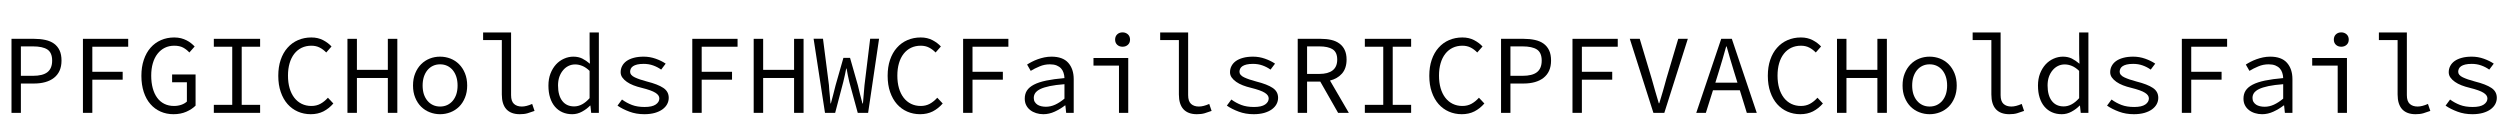
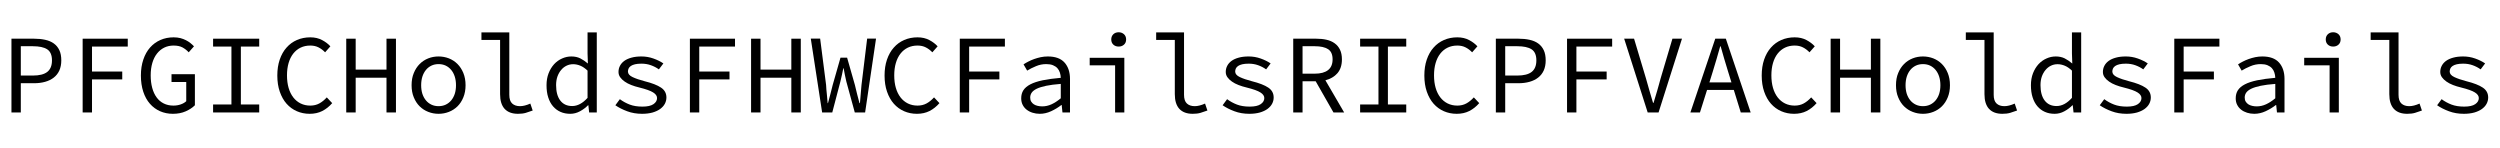
- <svg xmlns="http://www.w3.org/2000/svg" xmlns:xlink="http://www.w3.org/1999/xlink" width="288pt" height="14pt" viewBox="0 0 288 14" version="1.1">
+ <svg xmlns="http://www.w3.org/2000/svg" xmlns:xlink="http://www.w3.org/1999/xlink" width="289pt" height="17pt" viewBox="0 0 289 17" version="1.1">
  <defs>
    <g>
      <symbol overflow="visible" id="glyph0-0">
        <path style="stroke:none;" d="" />
      </symbol>
      <symbol overflow="visible" id="glyph0-1">
        <path style="stroke:none;" d="M 1.324 -8.527 L 3.938 -8.527 C 4.406 -8.527 4.836 -8.484 5.227 -8.398 C 5.617 -8.312 5.949 -8.172 6.219 -7.977 C 6.492 -7.781 6.707 -7.523 6.859 -7.203 C 7.012 -6.883 7.086 -6.488 7.086 -6.02 C 7.086 -5.57 7.008 -5.18 6.859 -4.848 C 6.707 -4.52 6.492 -4.246 6.215 -4.031 C 5.938 -3.812 5.605 -3.652 5.219 -3.543 C 4.832 -3.434 4.406 -3.379 3.938 -3.379 L 2.406 -3.379 L 2.406 0 L 1.324 0 Z M 3.797 -4.266 C 4.551 -4.266 5.105 -4.406 5.465 -4.688 C 5.824 -4.969 6.008 -5.414 6.008 -6.02 C 6.008 -6.633 5.82 -7.062 5.453 -7.301 C 5.086 -7.539 4.531 -7.656 3.797 -7.656 L 2.406 -7.656 L 2.406 -4.266 Z M 3.797 -4.266 " />
      </symbol>
      <symbol overflow="visible" id="glyph0-2">
        <path style="stroke:none;" d="M 1.754 -8.527 L 6.969 -8.527 L 6.969 -7.617 L 2.836 -7.617 L 2.836 -4.73 L 6.332 -4.73 L 6.332 -3.82 L 2.836 -3.82 L 2.836 0 L 1.754 0 Z M 1.754 -8.527 " />
      </symbol>
      <symbol overflow="visible" id="glyph0-3">
        <path style="stroke:none;" d="M 0.688 -4.266 C 0.688 -4.949 0.781 -5.566 0.969 -6.117 C 1.156 -6.668 1.414 -7.129 1.75 -7.508 C 2.082 -7.883 2.48 -8.176 2.945 -8.379 C 3.41 -8.582 3.918 -8.684 4.473 -8.684 C 4.758 -8.684 5.02 -8.652 5.254 -8.594 C 5.488 -8.531 5.699 -8.453 5.895 -8.352 C 6.09 -8.254 6.266 -8.141 6.414 -8.02 C 6.566 -7.898 6.703 -7.773 6.824 -7.645 L 6.215 -6.953 C 6.008 -7.18 5.77 -7.367 5.5 -7.516 C 5.23 -7.66 4.887 -7.734 4.473 -7.734 C 4.074 -7.734 3.711 -7.656 3.387 -7.496 C 3.062 -7.336 2.781 -7.105 2.547 -6.805 C 2.312 -6.508 2.133 -6.145 2.008 -5.719 C 1.883 -5.293 1.82 -4.82 1.82 -4.289 C 1.82 -3.754 1.879 -3.27 1.996 -2.84 C 2.113 -2.41 2.281 -2.047 2.504 -1.742 C 2.723 -1.438 3 -1.203 3.328 -1.039 C 3.656 -0.875 4.031 -0.793 4.445 -0.793 C 4.75 -0.793 5.031 -0.84 5.289 -0.93 C 5.551 -1.02 5.762 -1.145 5.93 -1.301 L 5.93 -3.523 L 4.227 -3.523 L 4.227 -4.422 L 6.93 -4.422 L 6.93 -0.832 C 6.652 -0.555 6.297 -0.32 5.863 -0.129 C 5.43 0.062 4.938 0.156 4.383 0.156 C 3.844 0.156 3.352 0.055 2.898 -0.145 C 2.449 -0.344 2.059 -0.629 1.73 -1.008 C 1.398 -1.383 1.145 -1.848 0.961 -2.398 C 0.781 -2.949 0.688 -3.57 0.688 -4.266 Z M 0.688 -4.266 " />
      </symbol>
      <symbol overflow="visible" id="glyph0-4">
        <path style="stroke:none;" d="M 1.234 -0.922 L 3.355 -0.922 L 3.355 -7.617 L 1.234 -7.617 L 1.234 -8.527 L 6.566 -8.527 L 6.566 -7.617 L 4.445 -7.617 L 4.445 -0.922 L 6.566 -0.922 L 6.566 0 L 1.234 0 Z M 1.234 -0.922 " />
      </symbol>
      <symbol overflow="visible" id="glyph0-5">
        <path style="stroke:none;" d="M 0.859 -4.266 C 0.859 -4.949 0.949 -5.562 1.137 -6.109 C 1.324 -6.656 1.586 -7.121 1.926 -7.5 C 2.262 -7.883 2.664 -8.176 3.133 -8.379 C 3.602 -8.582 4.113 -8.684 4.668 -8.684 C 5.188 -8.684 5.641 -8.578 6.031 -8.371 C 6.422 -8.164 6.742 -7.922 6.992 -7.645 L 6.383 -6.953 C 6.156 -7.188 5.906 -7.379 5.629 -7.52 C 5.352 -7.664 5.031 -7.734 4.668 -7.734 C 4.262 -7.734 3.891 -7.656 3.555 -7.496 C 3.223 -7.336 2.938 -7.105 2.703 -6.805 C 2.469 -6.508 2.289 -6.145 2.164 -5.719 C 2.039 -5.293 1.977 -4.82 1.977 -4.289 C 1.977 -3.754 2.039 -3.27 2.164 -2.84 C 2.289 -2.41 2.469 -2.047 2.703 -1.742 C 2.938 -1.438 3.223 -1.203 3.555 -1.039 C 3.891 -0.875 4.258 -0.793 4.668 -0.793 C 5.059 -0.793 5.402 -0.875 5.707 -1.039 C 6.012 -1.203 6.301 -1.438 6.578 -1.742 L 7.203 -1.078 C 6.863 -0.688 6.484 -0.387 6.059 -0.168 C 5.633 0.047 5.148 0.156 4.602 0.156 C 4.066 0.156 3.57 0.055 3.113 -0.145 C 2.66 -0.344 2.266 -0.629 1.93 -1.008 C 1.598 -1.383 1.336 -1.848 1.145 -2.398 C 0.953 -2.949 0.859 -3.57 0.859 -4.266 Z M 0.859 -4.266 " />
      </symbol>
      <symbol overflow="visible" id="glyph0-6">
        <path style="stroke:none;" d="M 1.027 -8.527 L 2.117 -8.527 L 2.117 -4.953 L 5.68 -4.953 L 5.68 -8.527 L 6.773 -8.527 L 6.773 0 L 5.68 0 L 5.68 -4.016 L 2.117 -4.016 L 2.117 0 L 1.027 0 Z M 1.027 -8.527 " />
      </symbol>
      <symbol overflow="visible" id="glyph0-7">
        <path style="stroke:none;" d="M 0.781 -3.145 C 0.781 -3.676 0.863 -4.145 1.035 -4.555 C 1.203 -4.969 1.43 -5.316 1.715 -5.602 C 2 -5.887 2.332 -6.105 2.711 -6.254 C 3.086 -6.402 3.484 -6.473 3.898 -6.473 C 4.316 -6.473 4.711 -6.398 5.09 -6.254 C 5.465 -6.105 5.797 -5.891 6.086 -5.602 C 6.371 -5.316 6.598 -4.969 6.766 -4.555 C 6.934 -4.145 7.02 -3.676 7.02 -3.145 C 7.02 -2.625 6.934 -2.16 6.766 -1.75 C 6.598 -1.336 6.371 -0.988 6.086 -0.707 C 5.797 -0.426 5.465 -0.211 5.09 -0.066 C 4.711 0.082 4.316 0.156 3.898 0.156 C 3.484 0.156 3.086 0.082 2.711 -0.066 C 2.332 -0.211 2.004 -0.426 1.715 -0.707 C 1.43 -0.988 1.203 -1.336 1.035 -1.75 C 0.863 -2.16 0.781 -2.625 0.781 -3.145 Z M 1.887 -3.145 C 1.887 -2.781 1.934 -2.453 2.027 -2.156 C 2.125 -1.863 2.262 -1.609 2.438 -1.398 C 2.613 -1.184 2.828 -1.02 3.074 -0.902 C 3.32 -0.785 3.598 -0.727 3.898 -0.727 C 4.203 -0.727 4.477 -0.785 4.727 -0.902 C 4.973 -1.02 5.184 -1.184 5.363 -1.398 C 5.539 -1.609 5.676 -1.863 5.773 -2.156 C 5.867 -2.453 5.914 -2.781 5.914 -3.145 C 5.914 -3.508 5.867 -3.84 5.773 -4.141 C 5.676 -4.441 5.539 -4.699 5.363 -4.914 C 5.184 -5.129 4.973 -5.297 4.727 -5.414 C 4.48 -5.531 4.203 -5.59 3.898 -5.59 C 3.598 -5.59 3.32 -5.531 3.074 -5.414 C 2.828 -5.297 2.613 -5.129 2.438 -4.914 C 2.262 -4.699 2.125 -4.441 2.027 -4.141 C 1.934 -3.84 1.887 -3.512 1.887 -3.145 Z M 1.887 -3.145 " />
      </symbol>
      <symbol overflow="visible" id="glyph0-8">
        <path style="stroke:none;" d="M 1.055 -9.258 L 4.277 -9.258 L 4.277 -2.039 C 4.277 -1.574 4.387 -1.238 4.609 -1.035 C 4.828 -0.832 5.129 -0.727 5.512 -0.727 C 5.859 -0.727 6.258 -0.828 6.707 -1.027 L 6.98 -0.223 C 6.695 -0.117 6.426 -0.027 6.176 0.047 C 5.926 0.121 5.625 0.156 5.277 0.156 C 4.602 0.156 4.09 -0.035 3.738 -0.414 C 3.387 -0.797 3.211 -1.363 3.211 -2.117 L 3.211 -8.387 L 1.055 -8.387 Z M 1.055 -9.258 " />
      </symbol>
      <symbol overflow="visible" id="glyph0-9">
        <path style="stroke:none;" d="M 0.781 -3.145 C 0.781 -3.656 0.859 -4.117 1.02 -4.531 C 1.18 -4.941 1.395 -5.289 1.656 -5.578 C 1.922 -5.863 2.227 -6.086 2.574 -6.238 C 2.922 -6.395 3.281 -6.473 3.652 -6.473 C 4.043 -6.473 4.387 -6.398 4.68 -6.254 C 4.973 -6.105 5.27 -5.906 5.562 -5.656 L 5.523 -6.824 L 5.523 -9.258 L 6.59 -9.258 L 6.59 0 L 5.707 0 L 5.617 -0.832 L 5.578 -0.832 C 5.316 -0.562 5.008 -0.332 4.648 -0.137 C 4.289 0.059 3.914 0.156 3.523 0.156 C 3.105 0.156 2.73 0.082 2.398 -0.066 C 2.066 -0.211 1.777 -0.426 1.535 -0.707 C 1.293 -0.988 1.105 -1.336 0.977 -1.742 C 0.844 -2.148 0.781 -2.617 0.781 -3.145 Z M 1.887 -3.16 C 1.887 -2.398 2.047 -1.801 2.371 -1.379 C 2.695 -0.953 3.156 -0.742 3.742 -0.742 C 4.367 -0.742 4.961 -1.059 5.523 -1.691 L 5.523 -4.836 C 5.238 -5.105 4.961 -5.297 4.688 -5.406 C 4.414 -5.52 4.137 -5.578 3.859 -5.578 C 3.582 -5.578 3.324 -5.52 3.086 -5.402 C 2.848 -5.285 2.641 -5.121 2.465 -4.906 C 2.285 -4.695 2.145 -4.441 2.039 -4.148 C 1.938 -3.852 1.887 -3.523 1.887 -3.16 Z M 1.887 -3.16 " />
      </symbol>
      <symbol overflow="visible" id="glyph0-10">
        <path style="stroke:none;" d="M 1.457 -1.535 C 1.812 -1.273 2.191 -1.066 2.602 -0.91 C 3.008 -0.754 3.496 -0.676 4.07 -0.676 C 4.641 -0.676 5.066 -0.77 5.344 -0.961 C 5.621 -1.152 5.758 -1.387 5.758 -1.664 C 5.758 -1.906 5.609 -2.125 5.309 -2.312 C 5.012 -2.504 4.477 -2.695 3.703 -2.887 C 3.375 -2.965 3.066 -3.059 2.777 -3.172 C 2.484 -3.285 2.23 -3.418 2.016 -3.57 C 1.797 -3.723 1.625 -3.887 1.496 -4.07 C 1.367 -4.25 1.301 -4.453 1.301 -4.68 C 1.301 -4.93 1.355 -5.168 1.469 -5.387 C 1.582 -5.609 1.75 -5.801 1.969 -5.961 C 2.191 -6.121 2.469 -6.246 2.801 -6.336 C 3.137 -6.43 3.52 -6.473 3.953 -6.473 C 4.43 -6.473 4.891 -6.395 5.344 -6.234 C 5.793 -6.074 6.176 -5.883 6.488 -5.668 L 5.969 -4.98 C 5.691 -5.18 5.383 -5.34 5.043 -5.461 C 4.707 -5.582 4.344 -5.641 3.953 -5.641 C 3.656 -5.641 3.41 -5.617 3.211 -5.57 C 3.012 -5.523 2.852 -5.457 2.73 -5.375 C 2.609 -5.293 2.523 -5.195 2.469 -5.082 C 2.418 -4.969 2.391 -4.852 2.391 -4.73 C 2.391 -4.473 2.57 -4.258 2.926 -4.09 C 3.281 -3.922 3.742 -3.762 4.316 -3.613 C 5.176 -3.398 5.809 -3.148 6.219 -2.871 C 6.633 -2.594 6.84 -2.215 6.84 -1.73 C 6.84 -1.469 6.777 -1.227 6.656 -1 C 6.535 -0.773 6.355 -0.578 6.117 -0.402 C 5.879 -0.23 5.582 -0.094 5.234 0.008 C 4.883 0.105 4.48 0.156 4.031 0.156 C 3.406 0.156 2.832 0.059 2.309 -0.137 C 1.785 -0.332 1.324 -0.562 0.938 -0.832 Z M 1.457 -1.535 " />
      </symbol>
      <symbol overflow="visible" id="glyph0-11">
        <path style="stroke:none;" d="M 0.129 -8.539 L 1.211 -8.539 L 1.898 -3.184 C 1.914 -2.82 1.945 -2.469 1.984 -2.125 C 2.023 -1.781 2.055 -1.434 2.078 -1.078 L 2.117 -1.078 C 2.215 -1.434 2.309 -1.785 2.398 -2.133 C 2.488 -2.48 2.578 -2.828 2.664 -3.184 L 3.562 -6.332 L 4.328 -6.332 L 5.227 -3.184 C 5.305 -2.836 5.387 -2.488 5.48 -2.137 C 5.57 -1.785 5.664 -1.434 5.758 -1.078 L 5.812 -1.078 C 5.836 -1.434 5.867 -1.785 5.902 -2.133 C 5.938 -2.48 5.969 -2.828 5.992 -3.184 L 6.645 -8.539 L 7.672 -8.539 L 6.41 0 L 5.215 0 L 4.238 -3.574 C 4.176 -3.824 4.121 -4.082 4.07 -4.344 C 4.016 -4.602 3.969 -4.859 3.926 -5.109 L 3.887 -5.109 C 3.836 -4.859 3.781 -4.602 3.73 -4.344 C 3.68 -4.082 3.617 -3.828 3.551 -3.574 L 2.613 0 L 1.441 0 Z M 0.129 -8.539 " />
      </symbol>
      <symbol overflow="visible" id="glyph0-12">
        <path style="stroke:none;" d="M 1.055 -1.637 C 1.055 -1.992 1.137 -2.305 1.305 -2.566 C 1.477 -2.832 1.746 -3.059 2.113 -3.25 C 2.48 -3.441 2.957 -3.598 3.535 -3.719 C 4.117 -3.84 4.812 -3.934 5.629 -4.004 C 5.621 -4.219 5.586 -4.426 5.523 -4.613 C 5.465 -4.805 5.367 -4.973 5.238 -5.117 C 5.109 -5.258 4.938 -5.375 4.727 -5.461 C 4.512 -5.547 4.254 -5.59 3.953 -5.59 C 3.535 -5.59 3.137 -5.512 2.758 -5.348 C 2.375 -5.188 2.035 -5.02 1.742 -4.836 L 1.324 -5.562 C 1.48 -5.668 1.668 -5.773 1.879 -5.883 C 2.09 -5.992 2.316 -6.09 2.555 -6.176 C 2.793 -6.262 3.047 -6.332 3.316 -6.391 C 3.586 -6.445 3.855 -6.473 4.133 -6.473 C 5 -6.473 5.645 -6.238 6.066 -5.766 C 6.484 -5.293 6.695 -4.664 6.695 -3.875 L 6.695 0 L 5.824 0 L 5.734 -0.859 L 5.695 -0.859 C 5.34 -0.582 4.945 -0.344 4.516 -0.145 C 4.086 0.055 3.648 0.156 3.199 0.156 C 2.902 0.156 2.625 0.113 2.367 0.031 C 2.105 -0.051 1.879 -0.168 1.684 -0.32 C 1.488 -0.473 1.336 -0.656 1.223 -0.879 C 1.109 -1.098 1.055 -1.352 1.055 -1.637 Z M 2.094 -1.715 C 2.094 -1.535 2.133 -1.379 2.211 -1.254 C 2.289 -1.129 2.391 -1.023 2.516 -0.941 C 2.641 -0.859 2.789 -0.801 2.957 -0.762 C 3.125 -0.723 3.301 -0.703 3.484 -0.703 C 3.848 -0.703 4.207 -0.781 4.555 -0.941 C 4.906 -1.102 5.266 -1.336 5.629 -1.637 L 5.629 -3.301 C 4.953 -3.25 4.387 -3.176 3.934 -3.082 C 3.477 -2.984 3.113 -2.871 2.84 -2.738 C 2.566 -2.602 2.375 -2.449 2.262 -2.281 C 2.148 -2.113 2.094 -1.926 2.094 -1.715 Z M 2.094 -1.715 " />
      </symbol>
      <symbol overflow="visible" id="glyph0-13">
        <path style="stroke:none;" d="M 1.172 -6.316 L 5.176 -6.316 L 5.176 0 L 4.109 0 L 4.109 -5.445 L 1.172 -5.445 Z M 4.523 -7.617 C 4.273 -7.617 4.066 -7.691 3.906 -7.84 C 3.746 -7.988 3.664 -8.188 3.664 -8.438 C 3.664 -8.688 3.746 -8.891 3.906 -9.043 C 4.066 -9.195 4.273 -9.27 4.523 -9.27 C 4.766 -9.27 4.969 -9.191 5.137 -9.043 C 5.301 -8.891 5.383 -8.688 5.383 -8.438 C 5.383 -8.188 5.301 -7.988 5.137 -7.84 C 4.973 -7.691 4.766 -7.617 4.523 -7.617 Z M 4.523 -7.617 " />
      </symbol>
      <symbol overflow="visible" id="glyph0-14">
        <path style="stroke:none;" d="M 2.379 -4.484 L 3.797 -4.484 C 4.465 -4.484 4.973 -4.621 5.324 -4.895 C 5.676 -5.168 5.852 -5.582 5.852 -6.137 C 5.852 -6.699 5.676 -7.094 5.324 -7.32 C 4.973 -7.543 4.465 -7.656 3.797 -7.656 L 2.379 -7.656 Z M 5.953 0 L 3.898 -3.602 L 2.379 -3.602 L 2.379 0 L 1.301 0 L 1.301 -8.527 L 3.953 -8.527 C 4.387 -8.527 4.785 -8.488 5.148 -8.406 C 5.512 -8.324 5.824 -8.188 6.09 -7.996 C 6.355 -7.805 6.562 -7.559 6.707 -7.254 C 6.855 -6.949 6.93 -6.578 6.93 -6.137 C 6.93 -5.469 6.754 -4.938 6.41 -4.535 C 6.062 -4.137 5.598 -3.867 5.02 -3.719 L 7.188 0 Z M 5.953 0 " />
      </symbol>
      <symbol overflow="visible" id="glyph0-15">
        <path style="stroke:none;" d="M 0.559 -8.527 L 1.703 -8.527 L 3.082 -3.926 C 3.23 -3.414 3.363 -2.941 3.484 -2.508 C 3.605 -2.074 3.742 -1.609 3.898 -1.105 L 3.953 -1.105 C 4.031 -1.355 4.105 -1.598 4.172 -1.828 C 4.242 -2.059 4.309 -2.285 4.375 -2.508 C 4.441 -2.734 4.504 -2.965 4.57 -3.199 C 4.637 -3.434 4.703 -3.676 4.77 -3.926 L 6.137 -8.527 L 7.242 -8.527 L 4.535 0 L 3.277 0 Z M 0.559 -8.527 " />
      </symbol>
      <symbol overflow="visible" id="glyph0-16">
        <path style="stroke:none;" d="M 5.16 -3.473 L 4.758 -4.77 C 4.609 -5.246 4.469 -5.723 4.328 -6.195 C 4.191 -6.668 4.051 -7.148 3.914 -7.645 L 3.859 -7.645 C 3.723 -7.148 3.582 -6.668 3.445 -6.195 C 3.305 -5.723 3.164 -5.246 3.016 -4.77 L 2.613 -3.473 Z M 5.434 -2.602 L 2.34 -2.602 L 1.52 0 L 0.414 0 L 3.289 -8.527 L 4.512 -8.527 L 7.383 0 L 6.238 0 Z M 5.434 -2.602 " />
      </symbol>
    </g>
  </defs>
-   <g id="surface34">
+   <g id="surface28">
    <g style="fill:rgb(0%,0%,0%);fill-opacity:1;">
      <use xlink:href="#glyph0-1" x="0" y="13" />
      <use xlink:href="#glyph0-2" x="7.8" y="13" />
      <use xlink:href="#glyph0-3" x="15.6" y="13" />
      <use xlink:href="#glyph0-4" x="23.399" y="13" />
      <use xlink:href="#glyph0-5" x="31.199" y="13" />
      <use xlink:href="#glyph0-6" x="38.999" y="13" />
      <use xlink:href="#glyph0-7" x="46.799" y="13" />
      <use xlink:href="#glyph0-8" x="54.599" y="13" />
      <use xlink:href="#glyph0-9" x="62.398" y="13" />
      <use xlink:href="#glyph0-10" x="70.198" y="13" />
      <use xlink:href="#glyph0-2" x="77.998" y="13" />
      <use xlink:href="#glyph0-6" x="85.798" y="13" />
      <use xlink:href="#glyph0-11" x="93.598" y="13" />
      <use xlink:href="#glyph0-5" x="101.397" y="13" />
      <use xlink:href="#glyph0-2" x="109.197" y="13" />
      <use xlink:href="#glyph0-12" x="116.997" y="13" />
      <use xlink:href="#glyph0-13" x="124.797" y="13" />
      <use xlink:href="#glyph0-8" x="132.597" y="13" />
      <use xlink:href="#glyph0-10" x="140.396" y="13" />
      <use xlink:href="#glyph0-14" x="148.196" y="13" />
      <use xlink:href="#glyph0-4" x="155.996" y="13" />
      <use xlink:href="#glyph0-5" x="163.796" y="13" />
      <use xlink:href="#glyph0-1" x="171.596" y="13" />
      <use xlink:href="#glyph0-2" x="179.396" y="13" />
      <use xlink:href="#glyph0-15" x="187.195" y="13" />
      <use xlink:href="#glyph0-16" x="194.995" y="13" />
      <use xlink:href="#glyph0-5" x="202.795" y="13" />
      <use xlink:href="#glyph0-6" x="210.595" y="13" />
      <use xlink:href="#glyph0-7" x="218.395" y="13" />
      <use xlink:href="#glyph0-8" x="226.194" y="13" />
      <use xlink:href="#glyph0-9" x="233.994" y="13" />
      <use xlink:href="#glyph0-10" x="241.794" y="13" />
      <use xlink:href="#glyph0-2" x="249.594" y="13" />
      <use xlink:href="#glyph0-12" x="257.394" y="13" />
      <use xlink:href="#glyph0-13" x="265.193" y="13" />
      <use xlink:href="#glyph0-8" x="272.993" y="13" />
      <use xlink:href="#glyph0-10" x="280.793" y="13" />
    </g>
  </g>
</svg>
